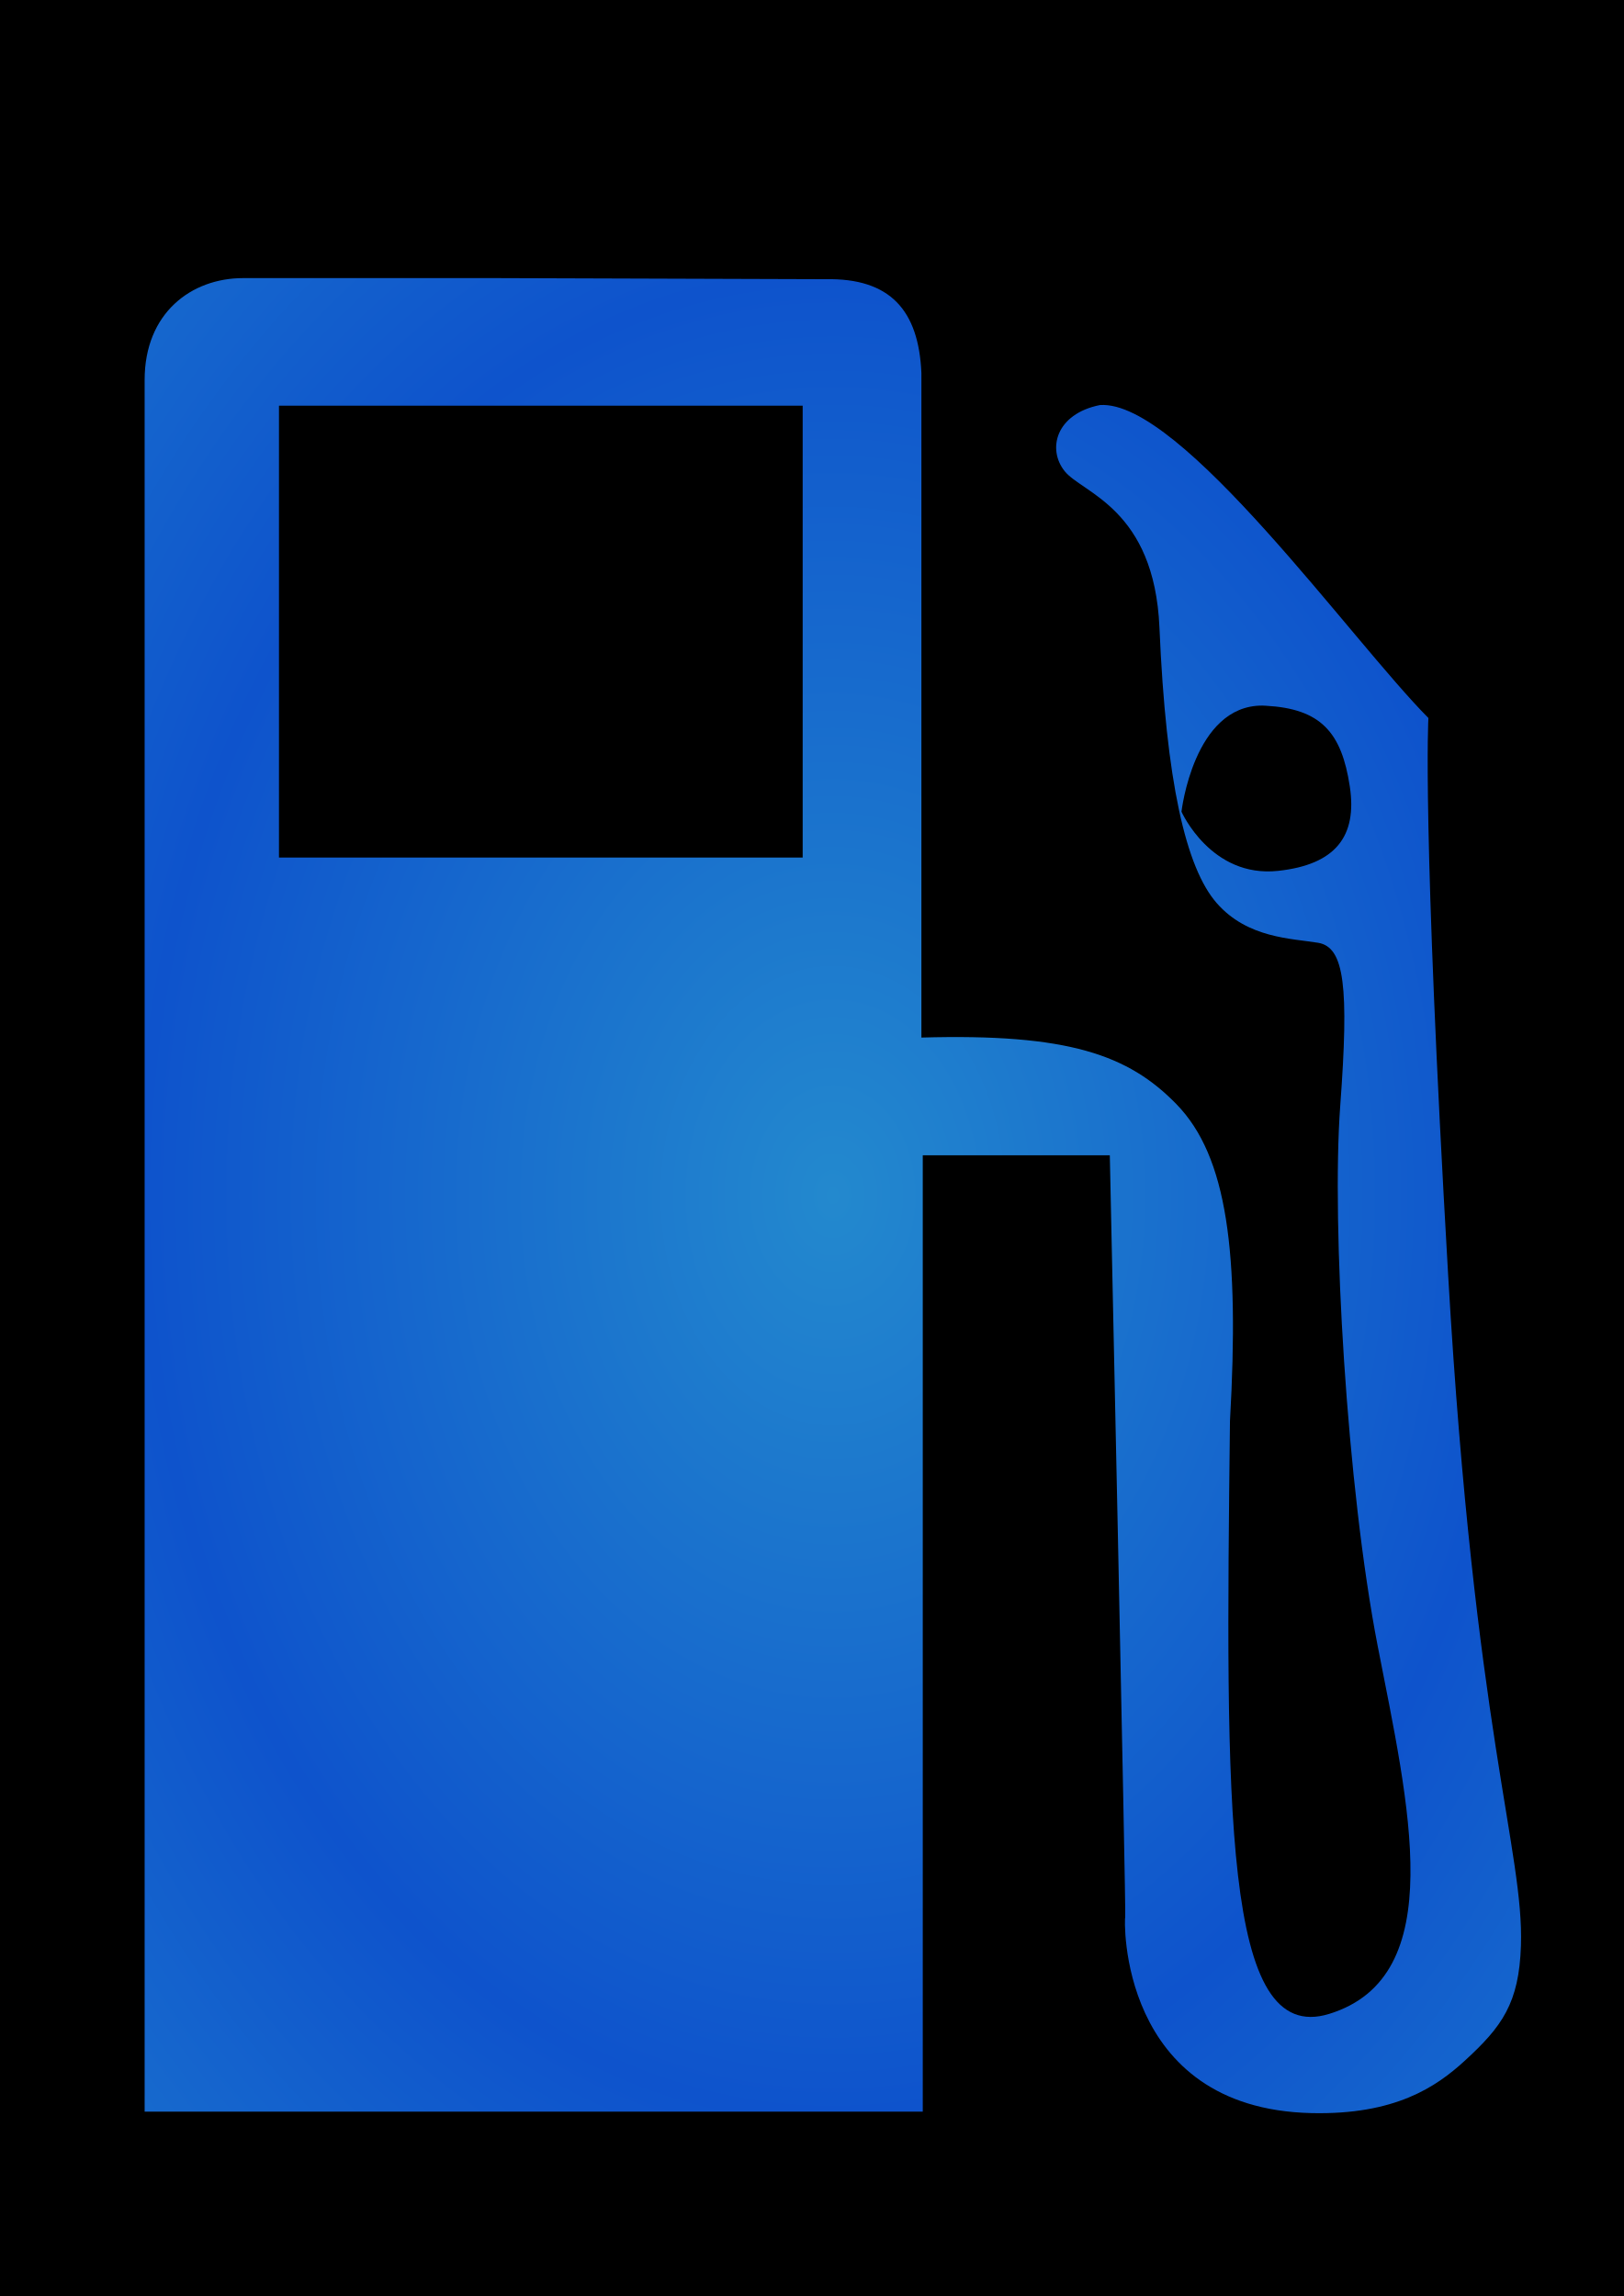
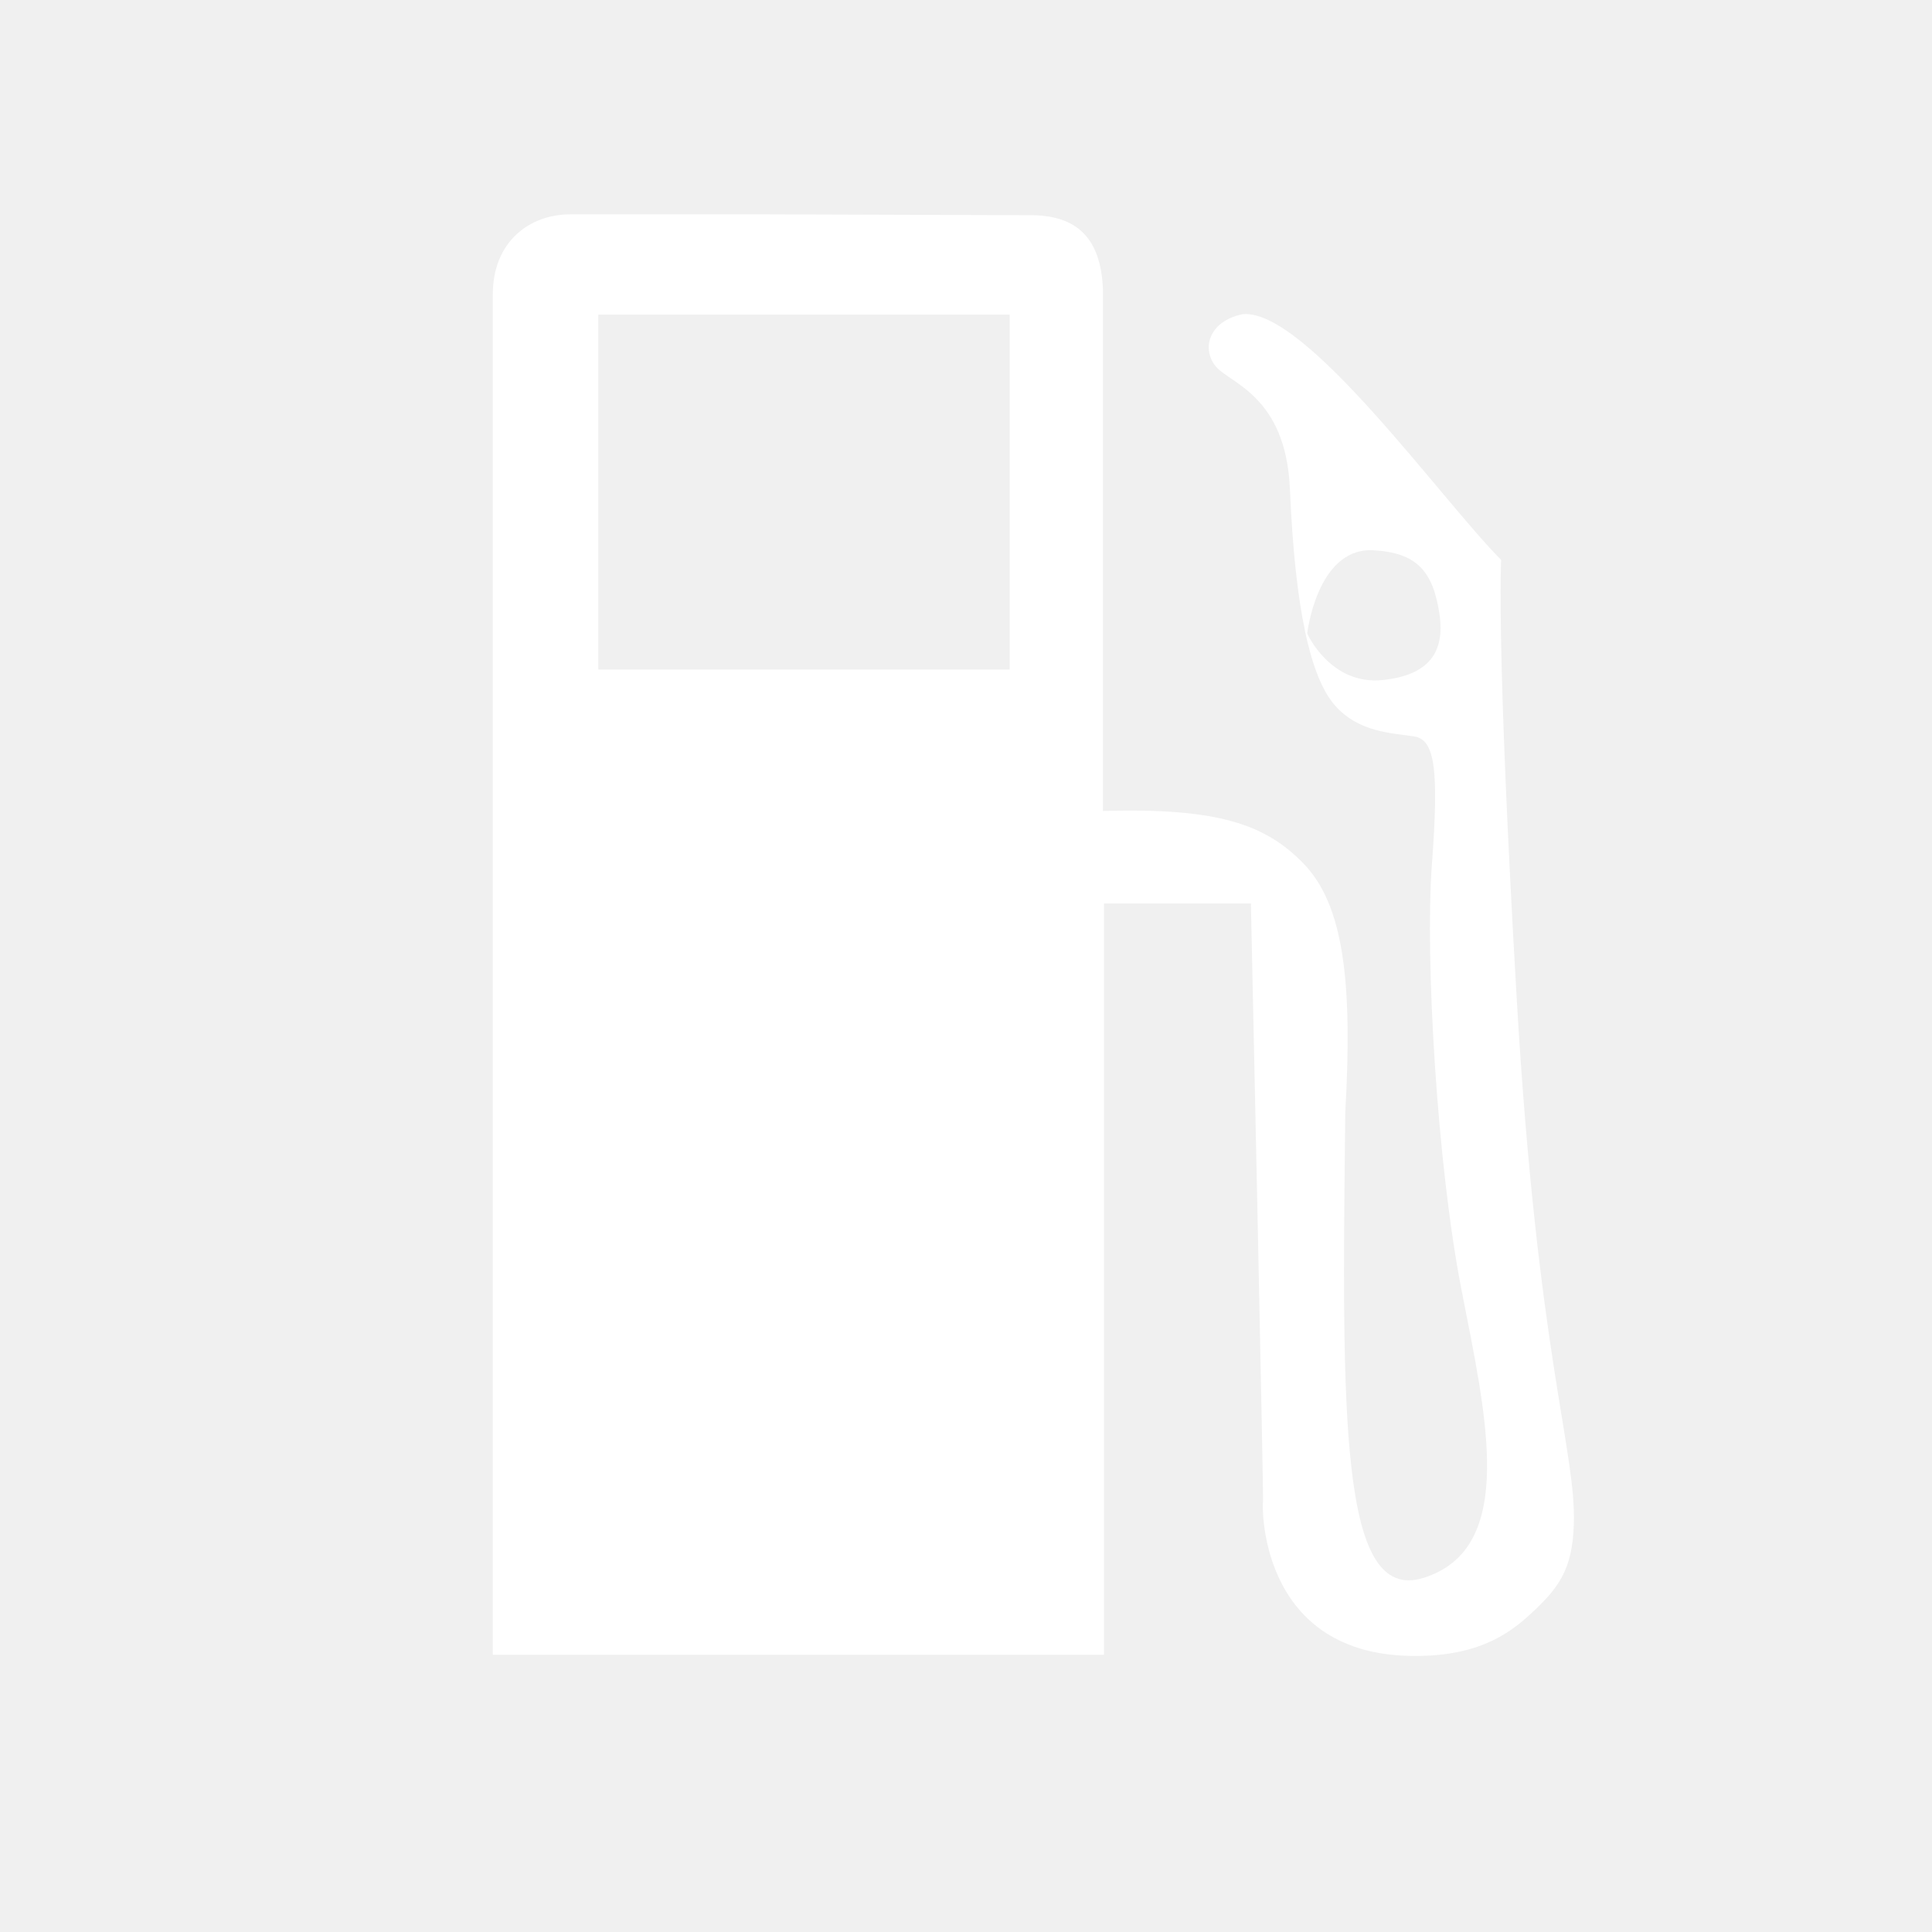
- <svg xmlns="http://www.w3.org/2000/svg" xmlns:xlink="http://www.w3.org/1999/xlink" width="744.094" height="1052.362" id="svg2" version="1.1">
-   <defs id="defs4">
-     <linearGradient id="linearGradient3784">
-       <stop style="stop-color:#ffffff;stop-opacity:1;" offset="0" id="stop3786" />
-       <stop style="stop-color:#107ee5;stop-opacity:1;" offset="1" id="stop3788" />
-     </linearGradient>
-     <linearGradient id="linearGradient3760">
-       <stop style="stop-color:#2389ce;stop-opacity:1;" offset="0" id="stop3762" />
-       <stop style="stop-color:#0e53cc;stop-opacity:1;" offset="1" id="stop3764" />
-     </linearGradient>
-     <radialGradient xlink:href="#linearGradient3760" id="radialGradient3766" cx="381.671" cy="548.021" fx="381.671" fy="548.021" r="315.89" gradientTransform="matrix(1,0,0,1.332907,0,-182.4401)" gradientUnits="userSpaceOnUse" spreadMethod="reflect" />
-   </defs>
-   <g id="layer3" style="display:inline">
-     <rect style="fill:#000000;fill-opacity:1;stroke-width:10;stroke-linejoin:round;stroke-miterlimit:4;stroke-dasharray:none" id="rect3756" width="751.857" height="1060.312" x="0" y="-7.949" />
+ <svg xmlns="http://www.w3.org/2000/svg" version="1.1" id="svg2" x="0px" y="0px" width="1000px" height="1000px" viewBox="-383.453 282.681 1000 1000" enable-background="new -383.453 282.681 1000 1000" xml:space="preserve">
+   <g id="layer2" display="none">
+     <path id="path3066" display="inline" fill="#CCCCCC" d="   M63.468,972.623c-4.209-4.209-7.654-187.045-7.654-406.299c0-493.992-17.008-452.853,187.215-452.853   c196.254,0,191.655-4.727,191.655,196.955v153.212h44.65c137.693,11.604,101,195.844,101.59,236.485   c2.791,196.857,10.475,231.686,43.77,198.393c15.857-15.857,15.236-30.842-6.172-148.76   c-17.898-98.592-21.926-153.203-16.232-220.104c7.105-83.491,6.174-88.976-15.094-88.976c-39.322,0-60.666-36.451-60.666-103.604   c0-51.417-5.17-67.01-31.25-94.231c-24.965-26.057-28.758-36.576-18.861-52.292c22.891-36.348,45.176-26.625,122.465,53.431   l76.898,79.654l0.08,153.238c0.049,100.616,7.91,198.577,22.887,285.268c12.545,72.617,22.844,135.508,22.885,139.76   c0.049,4.252-13.299,23.625-29.646,43.053c-25.002,29.715-37.85,42.395-80.889,42.395c-39.016,0-57.855-13.762-79.346-35.25   c-27.648-27.65-28.18-31.764-28.18-218.137V544.003h-34.443h-34.441V762.14v218.137H252.907c-99.979,0-185.225-3.443-189.435-7.654   H63.468z M414.344,736.308l3.117-221.006h51.664h51.664l5.74,199.09c5.537,192.057,6.699,199.863,32.844,221.006   c35.053,28.344,71.303,27.818,102.762-1.492c29.736-27.703,30.723-48.652,7.908-167.885   c-9.59-50.115-17.221-153.609-17.223-233.574c0-78.972-5.109-161.398-11.354-183.168   c-10.973-38.262-108.385-149.701-130.857-149.701c-6.074,0,0.189,11.958,13.92,26.572c18.887,20.105,25.24,41.759,26.107,88.977   c0.816,44.574,3.42,54.221,9.113,33.763c15.377-55.266,69.529-39.475,69.932,20.391c0.219,32.437-27.887,44.752-54.504,23.886   c-18.045-14.146-18.443-13.721-4.189,4.456c8.666,11.051,25.457,20.092,37.312,20.092c19.709,0,21.557,10.253,21.557,119.54   c0,65.746,7.748,160.033,17.219,209.525c29.014,151.613,21.311,187.574-40.18,187.574c-53.791,0-57.404-13.838-57.404-219.781   c0-185.629-0.877-192.841-25.518-210.1c-14.033-9.83-45.031-17.872-68.885-17.872h-43.369V339.902   c0-201.242,2.957-197.729-166.472-197.729c-122.076,0-131.911,1.689-148.601,25.517c-15.292,21.831-17.872,79.738-17.872,400.988   c0,347.939,1.473,375.857,20.091,380.723c11.05,2.889,85.852,5.852,166.225,6.584l146.133,1.33L414.344,736.308z M118.123,390.974   c-3.22-8.393-4.35-61.349-2.51-117.679l3.346-102.419l120.388-3.302c144.281-3.957,149.49-0.057,149.255,111.694   c-0.275,132.218,5.488,126.966-139.312,126.966C155.653,406.233,122.499,402.376,118.123,390.974z M354.317,291.424v-91.847   H245.249H136.181v91.847v91.847h109.068h109.068V291.424z" />
  </g>
-   <g id="layer2" style="display:none">
-     <path style="fill:#cccccc" d="m 63.468,972.623 c -4.21,-4.21 -7.654,-187.044 -7.654,-406.299 0,-493.992 -17.008,-452.853 187.215,-452.853 196.254,0 191.654,-4.727 191.654,196.954 l 0,153.212 44.652,0 c 137.694,11.604 101,195.844 101.59,236.485 2.791,196.858 10.475,231.686 43.769,198.392 15.858,-15.857 15.236,-30.841 -6.172,-148.759 -17.899,-98.592 -21.926,-153.202 -16.233,-220.103 7.105,-83.491 6.175,-88.977 -15.093,-88.977 -39.322,0 -60.666,-36.451 -60.666,-103.604 0,-51.417 -5.171,-67.01 -31.25,-94.231 -24.964,-26.057 -28.758,-36.576 -18.861,-52.292 22.89,-36.348 45.176,-26.625 122.463,53.432 l 76.899,79.654 0.08,153.238 c 0.048,100.615 7.909,198.577 22.886,285.268 12.545,72.617 22.844,135.508 22.886,139.76 0.048,4.252 -13.299,23.625 -29.647,43.053 -25.002,29.714 -37.849,42.395 -80.888,42.395 -39.016,0 -57.857,-13.763 -79.346,-35.251 -27.649,-27.649 -28.18,-31.762 -28.18,-218.137 l 0,-189.956 -34.443,0 -34.443,0 0,218.137 0,218.137 -181.78,0 c -99.979,0 -185.225,-3.444 -189.434,-7.654 z m 350.875,-236.315 3.118,-221.007 51.664,0 51.664,0 5.74,199.09 c 5.538,192.056 6.698,199.864 32.844,221.007 35.052,28.344 71.301,27.818 102.761,-1.492 29.736,-27.704 30.723,-48.652 7.907,-167.886 -9.589,-50.114 -17.22,-153.61 -17.221,-233.573 -10e-4,-78.973 -5.11,-161.399 -11.354,-183.169 -10.973,-38.261 -108.386,-149.701 -130.858,-149.701 -6.074,0 0.19,11.957 13.92,26.572 18.888,20.105 25.241,41.759 26.107,88.977 0.817,44.574 3.422,54.221 9.114,33.763 15.378,-55.265 69.53,-39.475 69.932,20.392 0.218,32.436 -27.887,44.752 -54.505,23.886 -18.045,-14.146 -18.444,-13.721 -4.188,4.456 8.666,11.05 25.457,20.092 37.313,20.092 19.707,0 21.556,10.253 21.556,119.539 0,65.747 7.749,160.033 17.219,209.526 29.012,151.614 21.309,187.574 -40.181,187.574 -53.79,0 -57.404,-13.838 -57.404,-219.782 0,-185.628 -0.876,-192.841 -25.516,-210.1 -14.034,-9.83 -45.032,-17.872 -68.885,-17.872 l -43.369,0 0,-146.697 c 0,-201.242 2.957,-197.729 -166.473,-197.729 -122.076,0 -131.911,1.689 -148.6,25.516 -15.291,21.831 -17.872,79.738 -17.872,400.989 0,347.939 1.473,375.858 20.092,380.723 11.05,2.888 85.851,5.85 166.225,6.582 l 146.133,1.332 z M 118.123,390.973 c -3.221,-8.393 -4.35,-61.348 -2.51,-117.679 l 3.346,-102.419 120.388,-3.302 c 144.281,-3.957 149.489,-0.057 149.256,111.694 -0.276,132.218 5.488,126.965 -139.313,126.965 -93.637,0 -126.791,-3.857 -131.167,-15.26 z m 236.194,-99.549 0,-91.847 -109.068,0 -109.068,0 0,91.847 0,91.847 109.068,0 109.068,0 z" id="path3066" />
-   </g>
-   <g id="layer1" style="display:inline">
-     <path style="fill:url(#radialGradient3766);stroke:none;stroke-width:5;stroke-linecap:butt;stroke-linejoin:round;stroke-miterlimit:4;stroke-opacity:0.941;stroke-dasharray:none;fill-opacity:1.0" d="M 111.438 127.469 C 87.669 127.469 66.281 143.452 66.281 174.156 L 66.281 967.875 L 422.875 967.875 L 422.875 529.531 L 508.594 529.531 C 508.594 529.531 516.14 878.625 515.656 878.625 C 515.172 878.625 512.138 966.511 601.031 968.531 C 639.327 969.402 658.152 956.52 671.156 944.625 C 688.338 928.909 696.144 918.194 697 891.75 C 698.391 848.762 675.778 793.758 663.656 584.656 C 651.613 376.904 654.594 329.094 654.594 329.094 C 619.568 293.885 541.093 183.08 504.062 185.656 C 483.859 189.697 479.825 205.867 487.906 215.969 C 495.987 226.07 529.002 233.04 531.344 287.688 C 534.374 358.398 543.452 397.775 557.594 413.938 C 571.736 430.1 591.941 430.105 604.062 432.125 C 616.184 434.145 618.228 452.327 614.188 506.875 C 610.147 561.423 617.202 681.644 631.344 754.375 C 645.486 827.106 664.68 905.914 609.125 923.062 C 560.317 938.129 561.636 829.131 563.656 651.344 C 568.032 574.129 562.504 530.112 539.156 506.125 C 517.134 483.5 489.597 473.63 422.25 475.562 L 422.25 170.938 C 420.994 142.345 408.062 127.352 378.219 127.969 L 227.469 127.469 L 111.438 127.469 z M 127.844 185.938 L 367.844 185.938 L 367.844 393.062 L 127.844 393.062 L 127.844 185.938 z M 578.5 323.406 C 579 323.409 579.487 323.441 580 323.469 C 605.268 324.816 614.845 335.63 618.594 360.594 C 621.992 383.223 612.147 396.299 585.719 399.156 C 554.952 402.482 541.438 372.031 541.438 372.031 C 541.438 372.031 547 323.26 578.5 323.406 z " id="path2997" />
+   <g id="layer1">
+     <path id="path2997" fill="#FFFFFF" d="M-88.315,393.627c-21.086,0-40.06,14.179-40.06,41.418v704.137h316.347v-388.87h76.044   c0,0,6.696,309.692,6.265,309.692c-0.428,0-3.122,77.969,75.741,79.76c33.974,0.773,50.674-10.653,62.211-21.208   c15.242-13.943,22.168-23.447,22.924-46.907c1.236-38.136-18.824-86.933-29.578-272.434   c-10.686-184.306-8.039-226.719-8.039-226.719c-31.072-31.236-100.692-129.535-133.543-127.249   c-17.922,3.584-21.503,17.93-14.332,26.892c7.169,8.961,36.458,15.145,38.535,63.623c2.688,62.73,10.741,97.663,23.288,112.001   c12.544,14.338,30.47,14.342,41.224,16.135c10.753,1.793,12.567,17.923,8.981,66.315c-3.584,48.392,2.674,155.044,15.22,219.564   c12.549,64.523,29.574,134.438-19.71,149.649c-43.301,13.366-42.131-83.33-40.338-241.05c3.881-68.5-1.022-107.549-21.735-128.829   c-19.536-20.071-43.965-28.828-103.712-27.115V432.189c-1.113-25.365-12.585-38.667-39.062-38.119l-133.736-0.443H-88.315z    M-73.761,445.497h212.914v183.748H-73.761V445.497z M326.034,567.45c0.443,0.003,0.875,0.031,1.331,0.056   c22.416,1.195,30.912,10.789,34.238,32.936c3.012,20.074-5.72,31.675-29.166,34.21c-27.295,2.95-39.284-24.064-39.284-24.064   S298.089,567.32,326.034,567.45z" />
  </g>
</svg>
